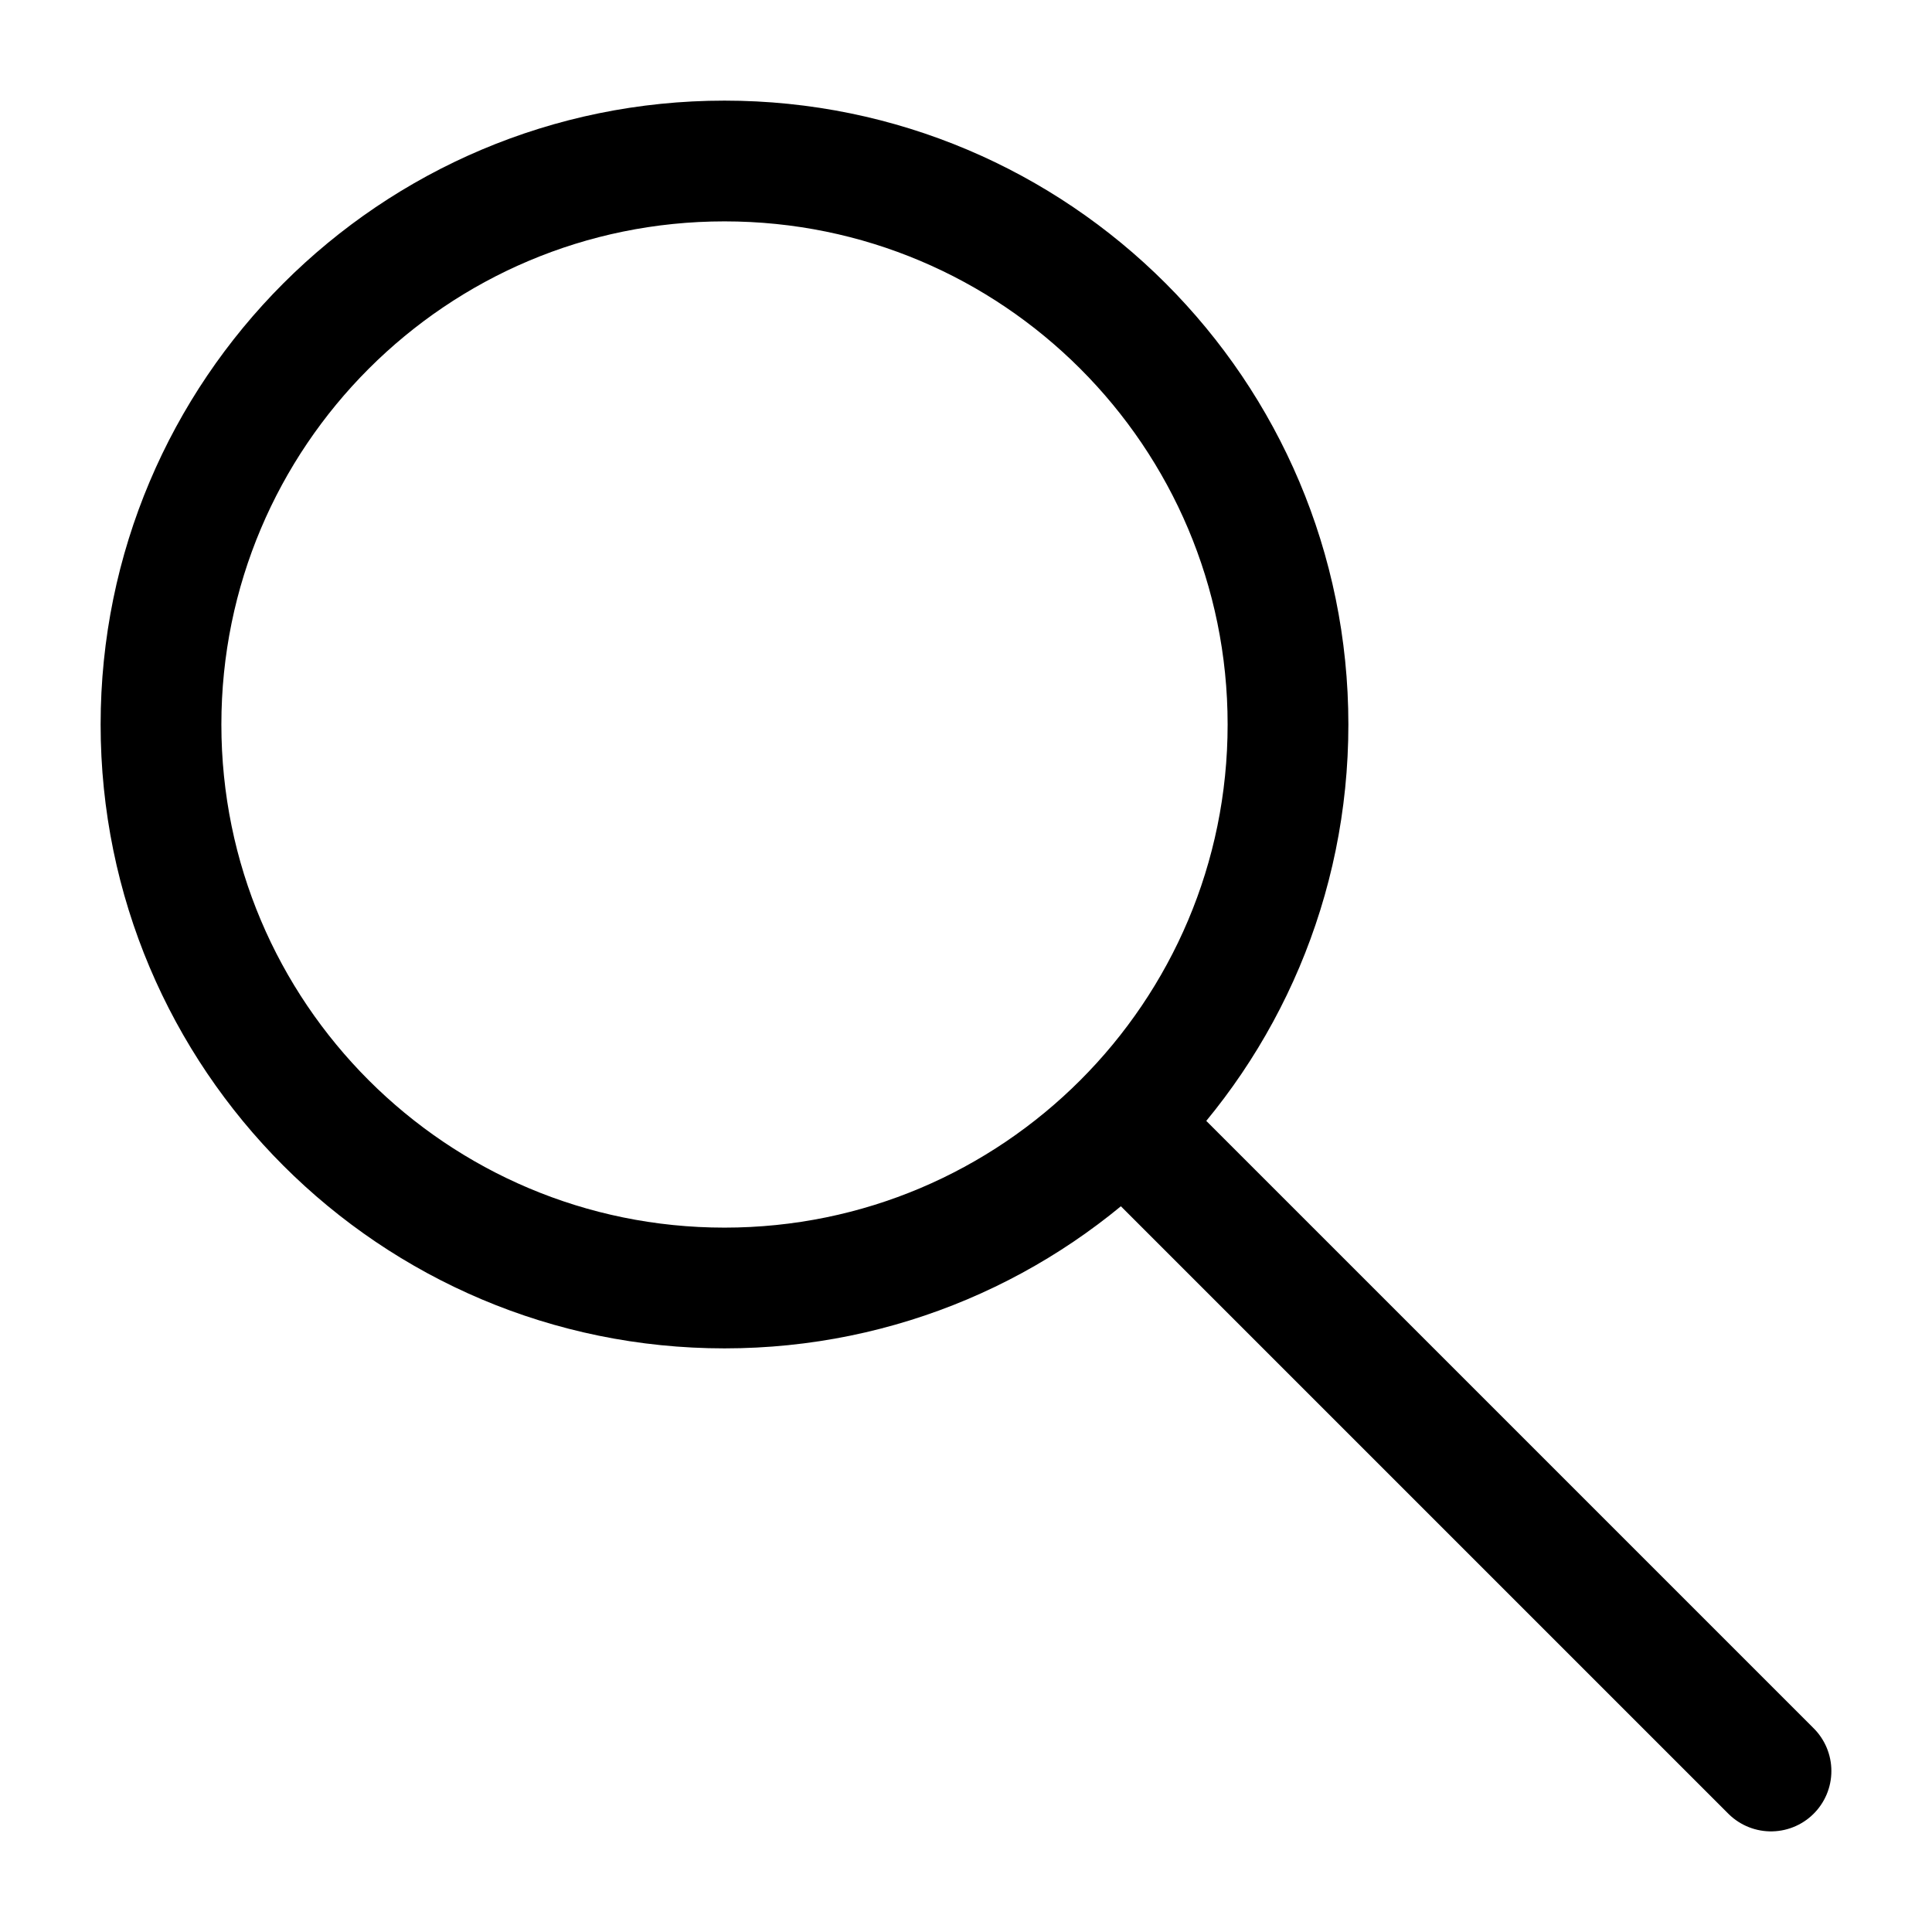
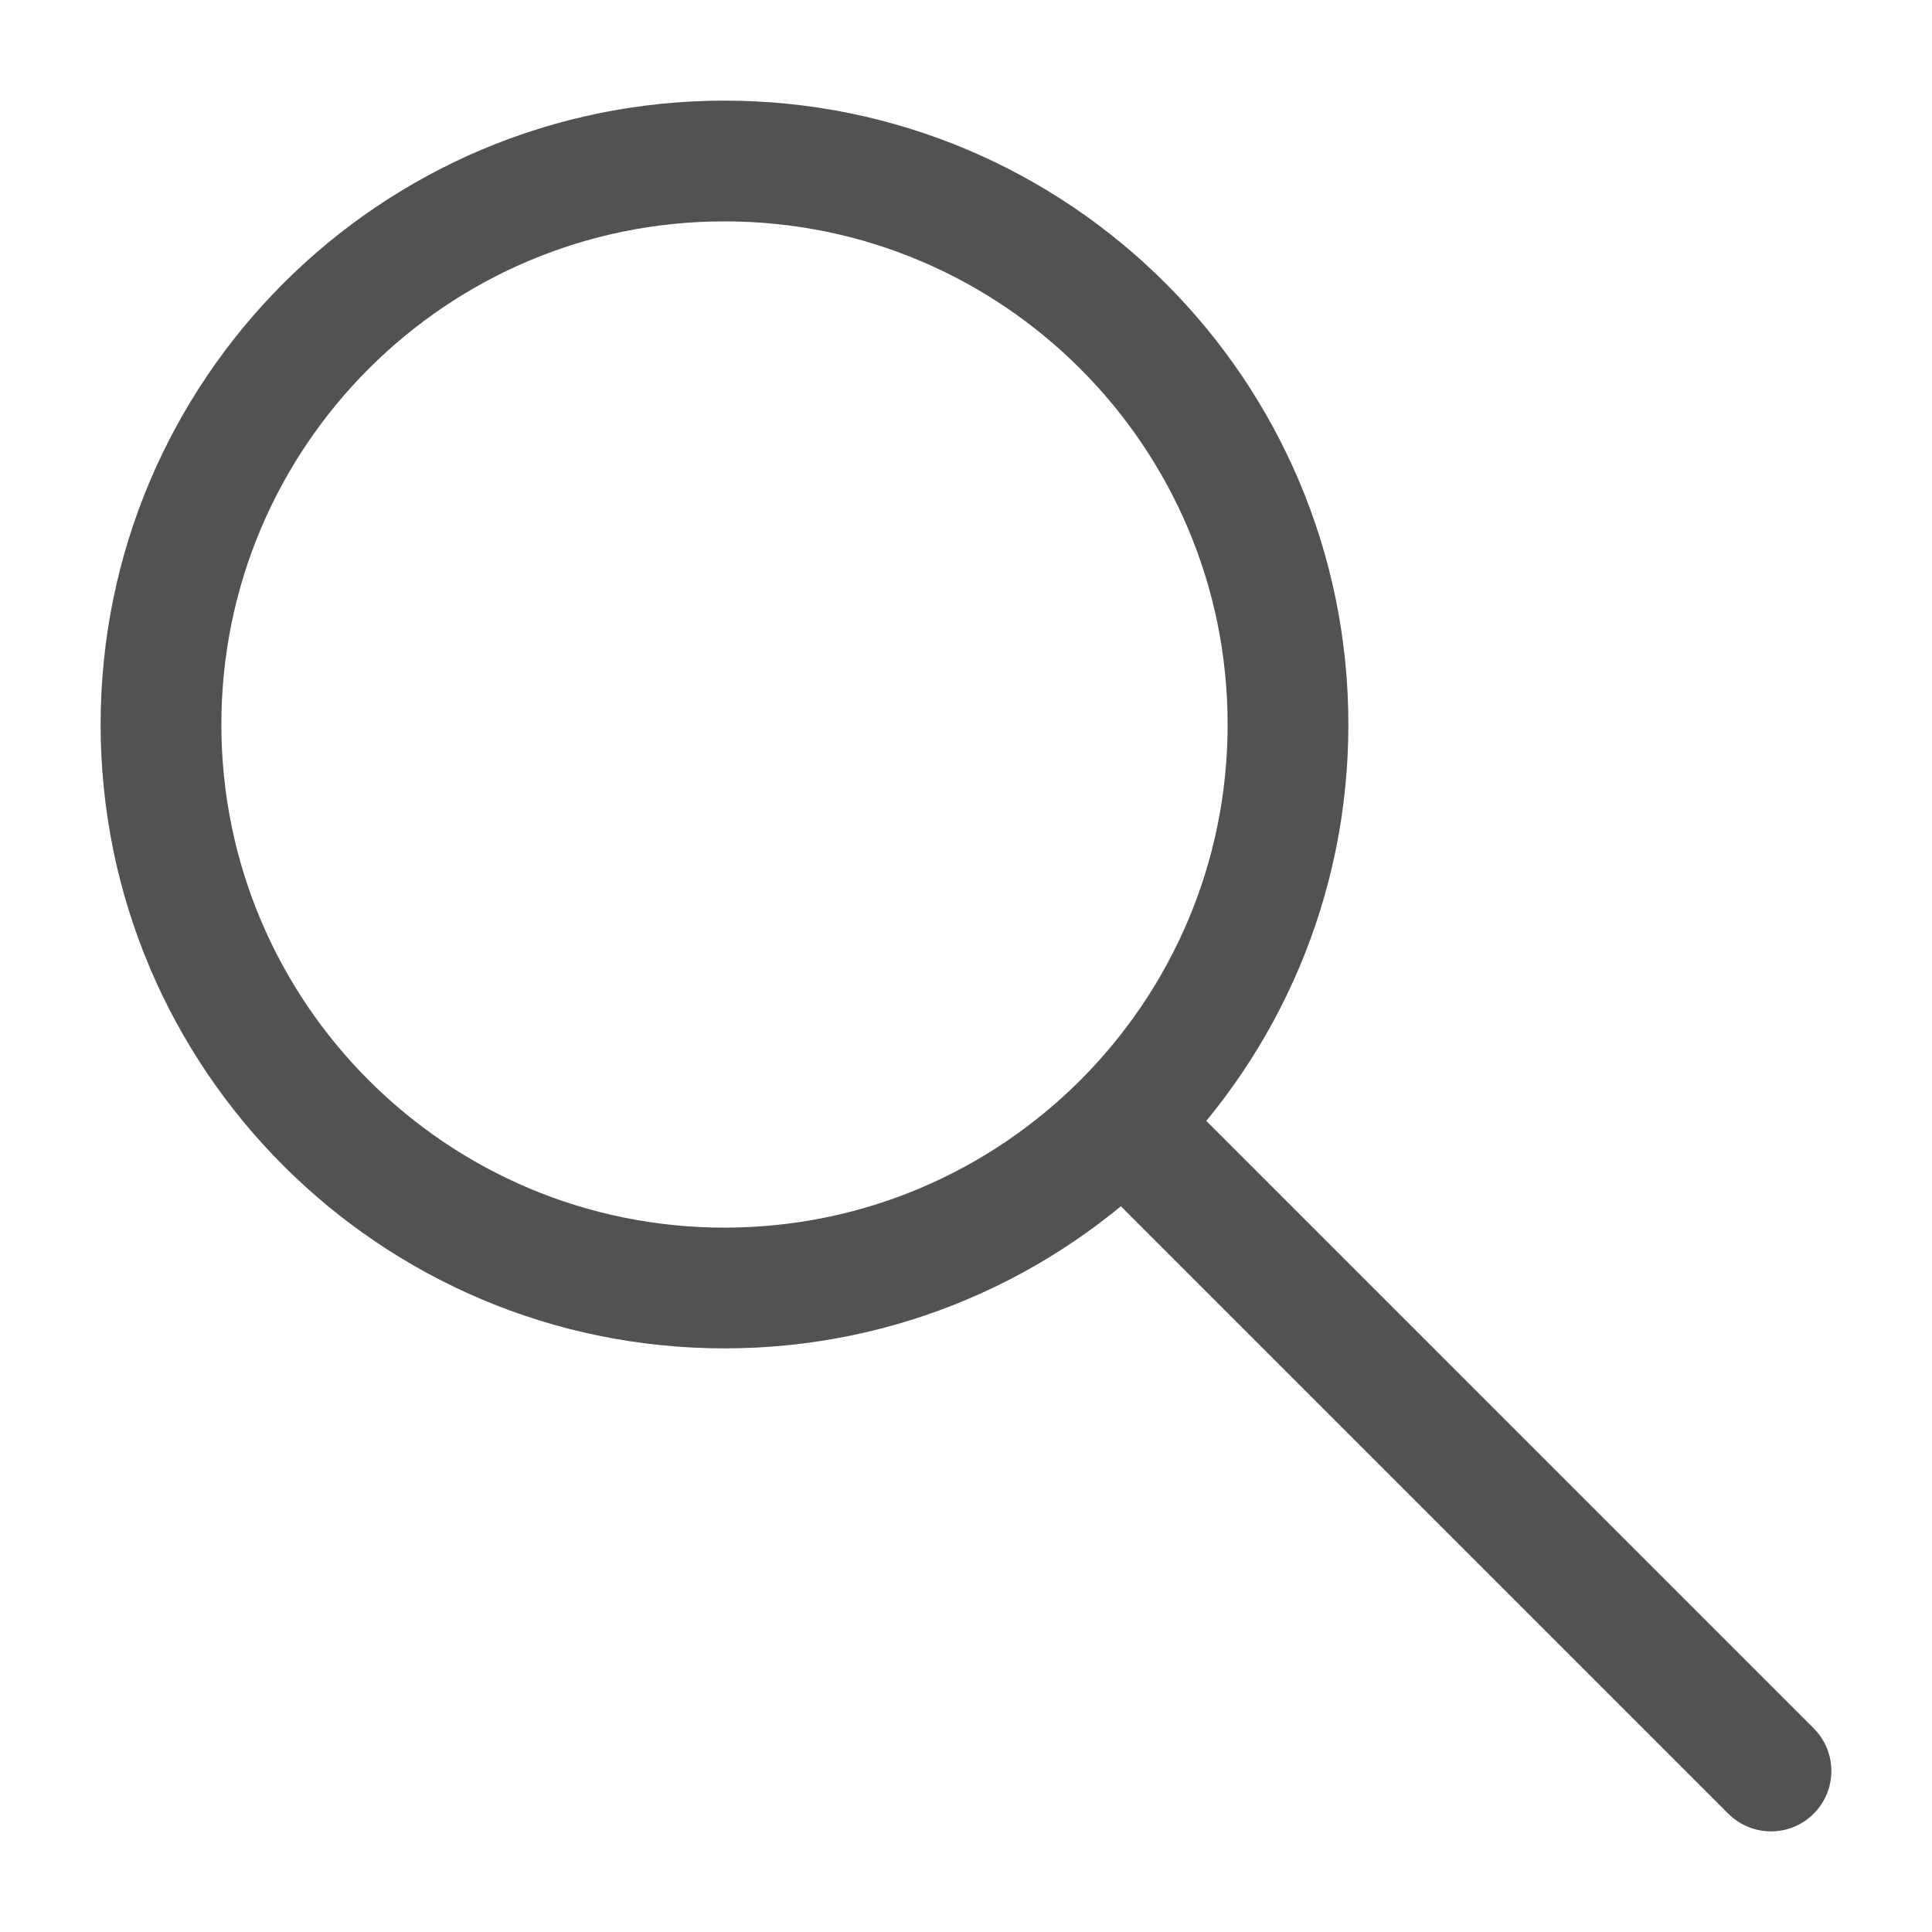
<svg xmlns="http://www.w3.org/2000/svg" width="24" height="24" viewBox="0 0 24 24" fill="none">
-   <path d="M14 14L22 22M16 9C16 12.866 12.866 16 9 16C5.134 16 2 12.866 2 9C2 5.134 5.134 2 9 2C12.866 2 16 5.134 16 9Z" stroke="#000000" stroke-width="1.5" stroke-linecap="round" stroke-linejoin="round" />
+   <path d="M14 14L22 22M16 9C16 12.866 12.866 16 9 16C5.134 16 2 12.866 2 9C2 5.134 5.134 2 9 2C12.866 2 16 5.134 16 9Z" stroke="#525252" stroke-width="1.5" stroke-linecap="round" stroke-linejoin="round" />
</svg>
